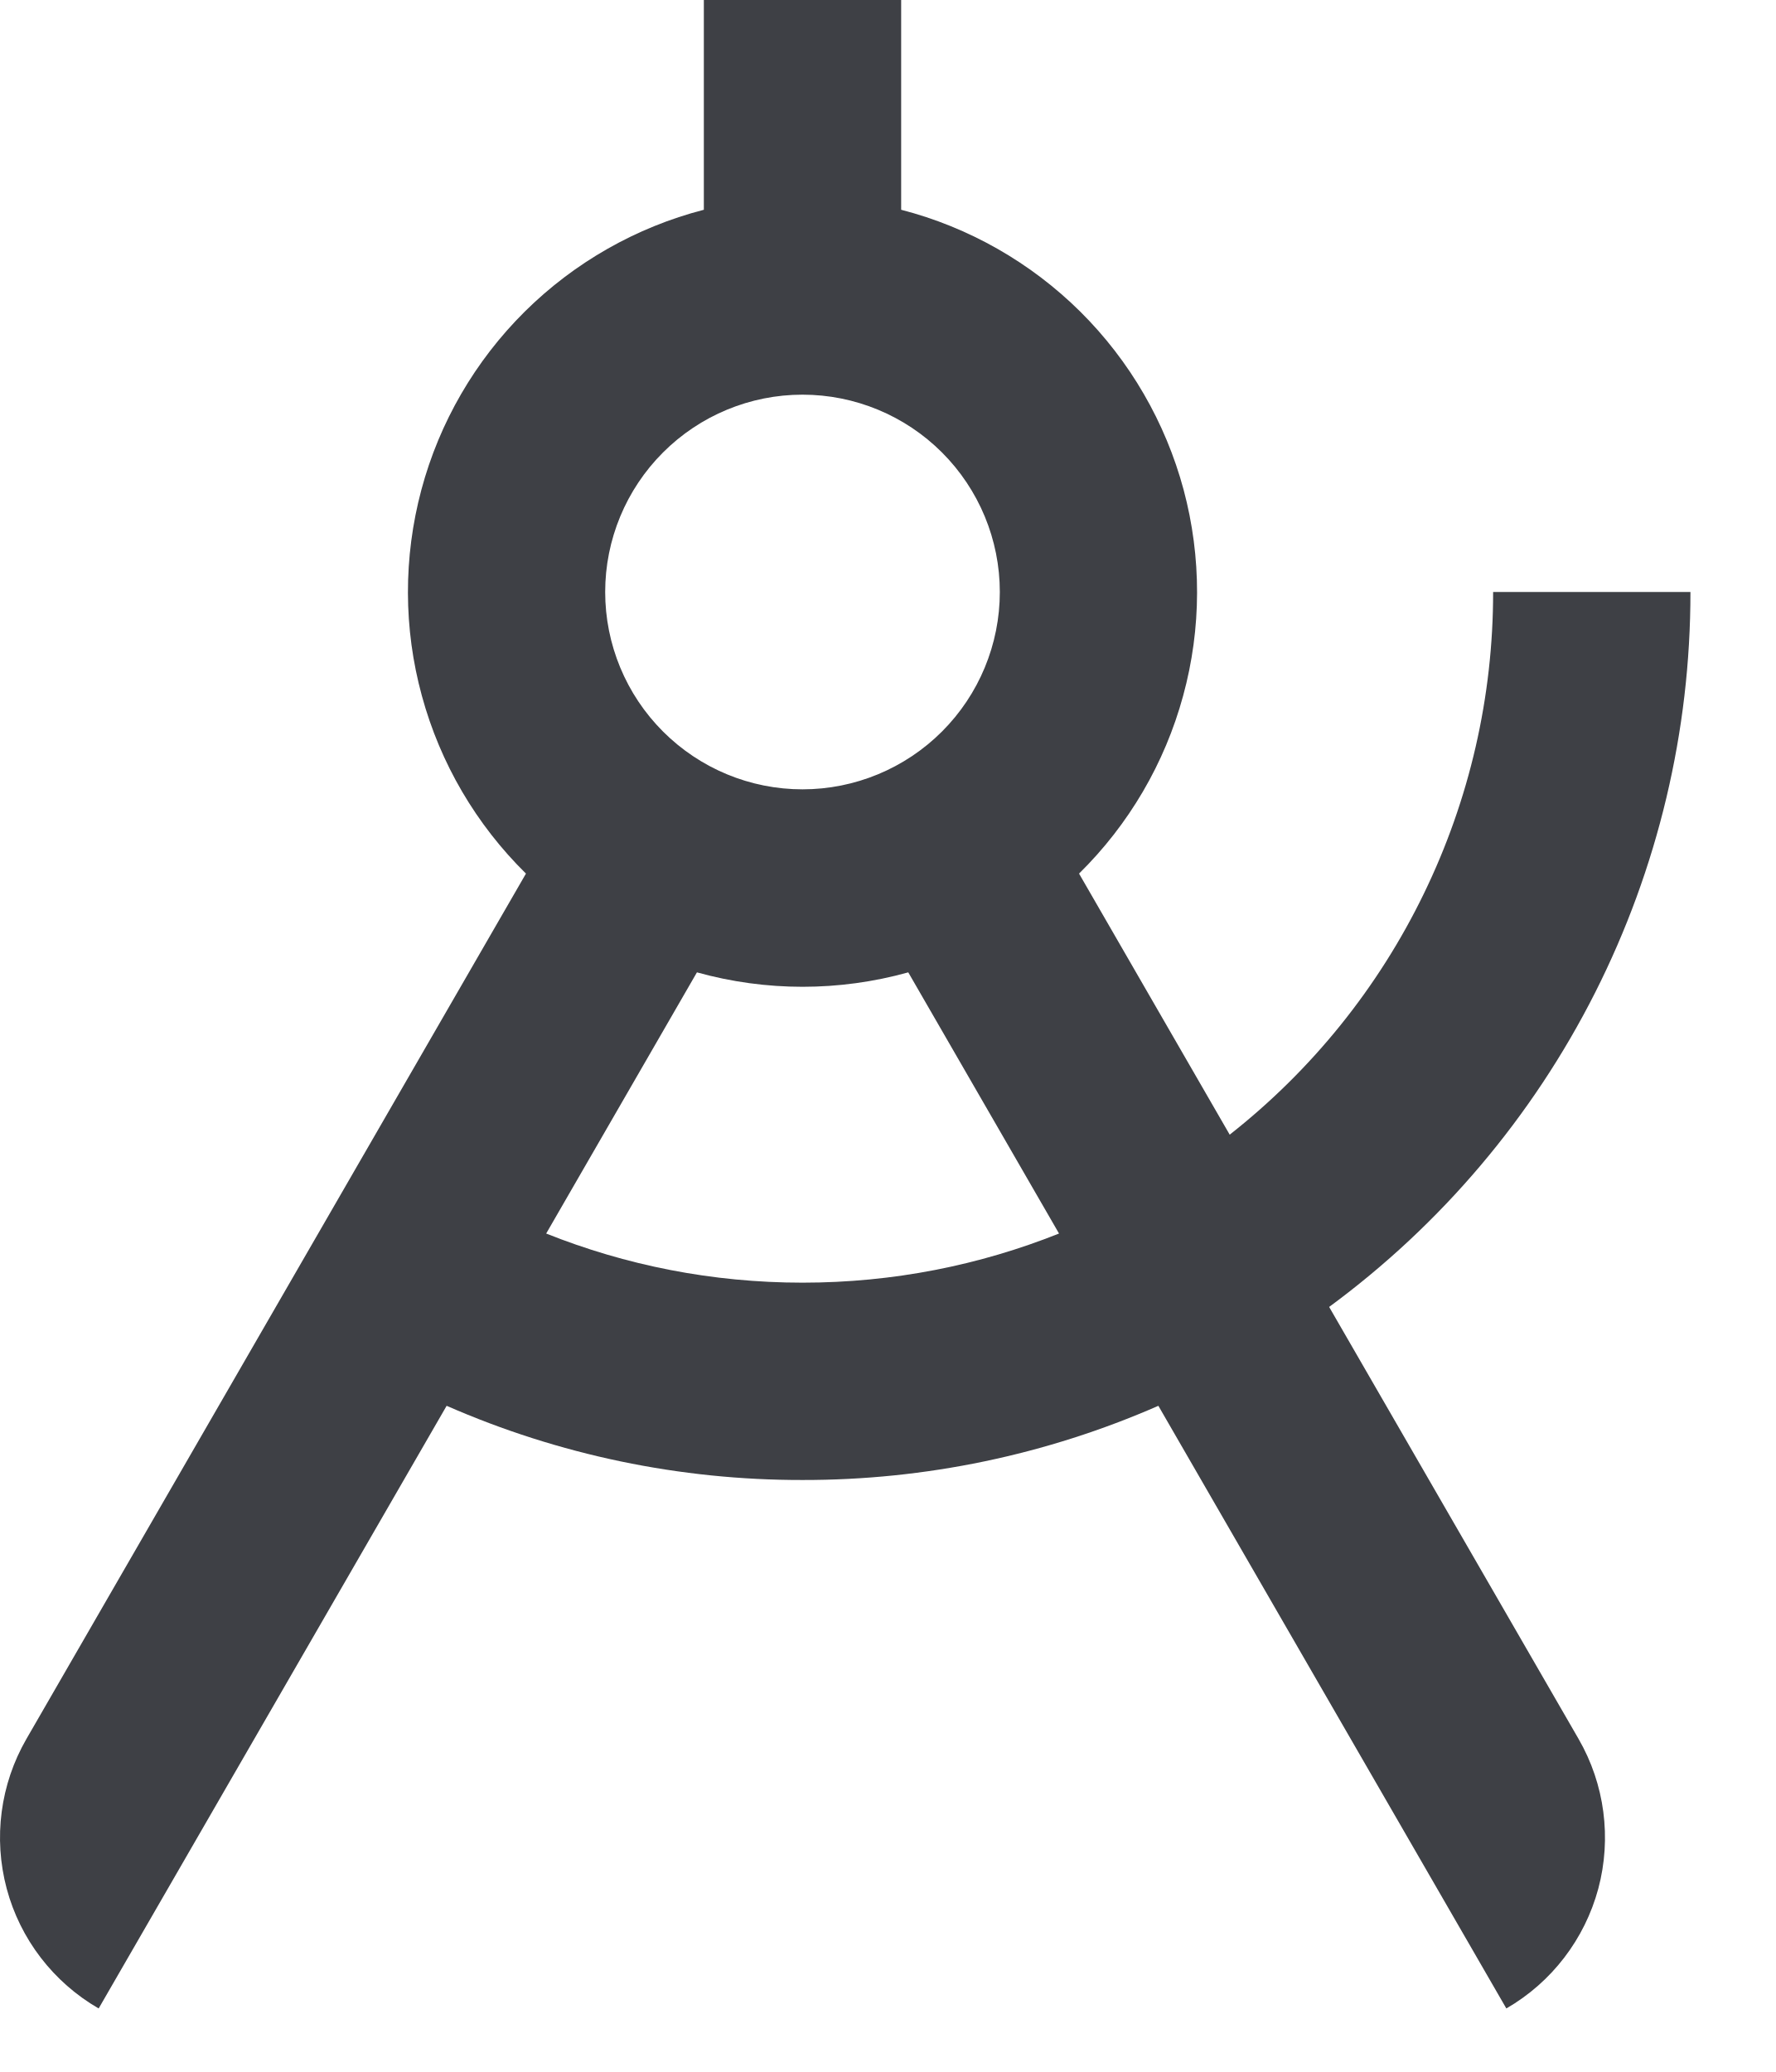
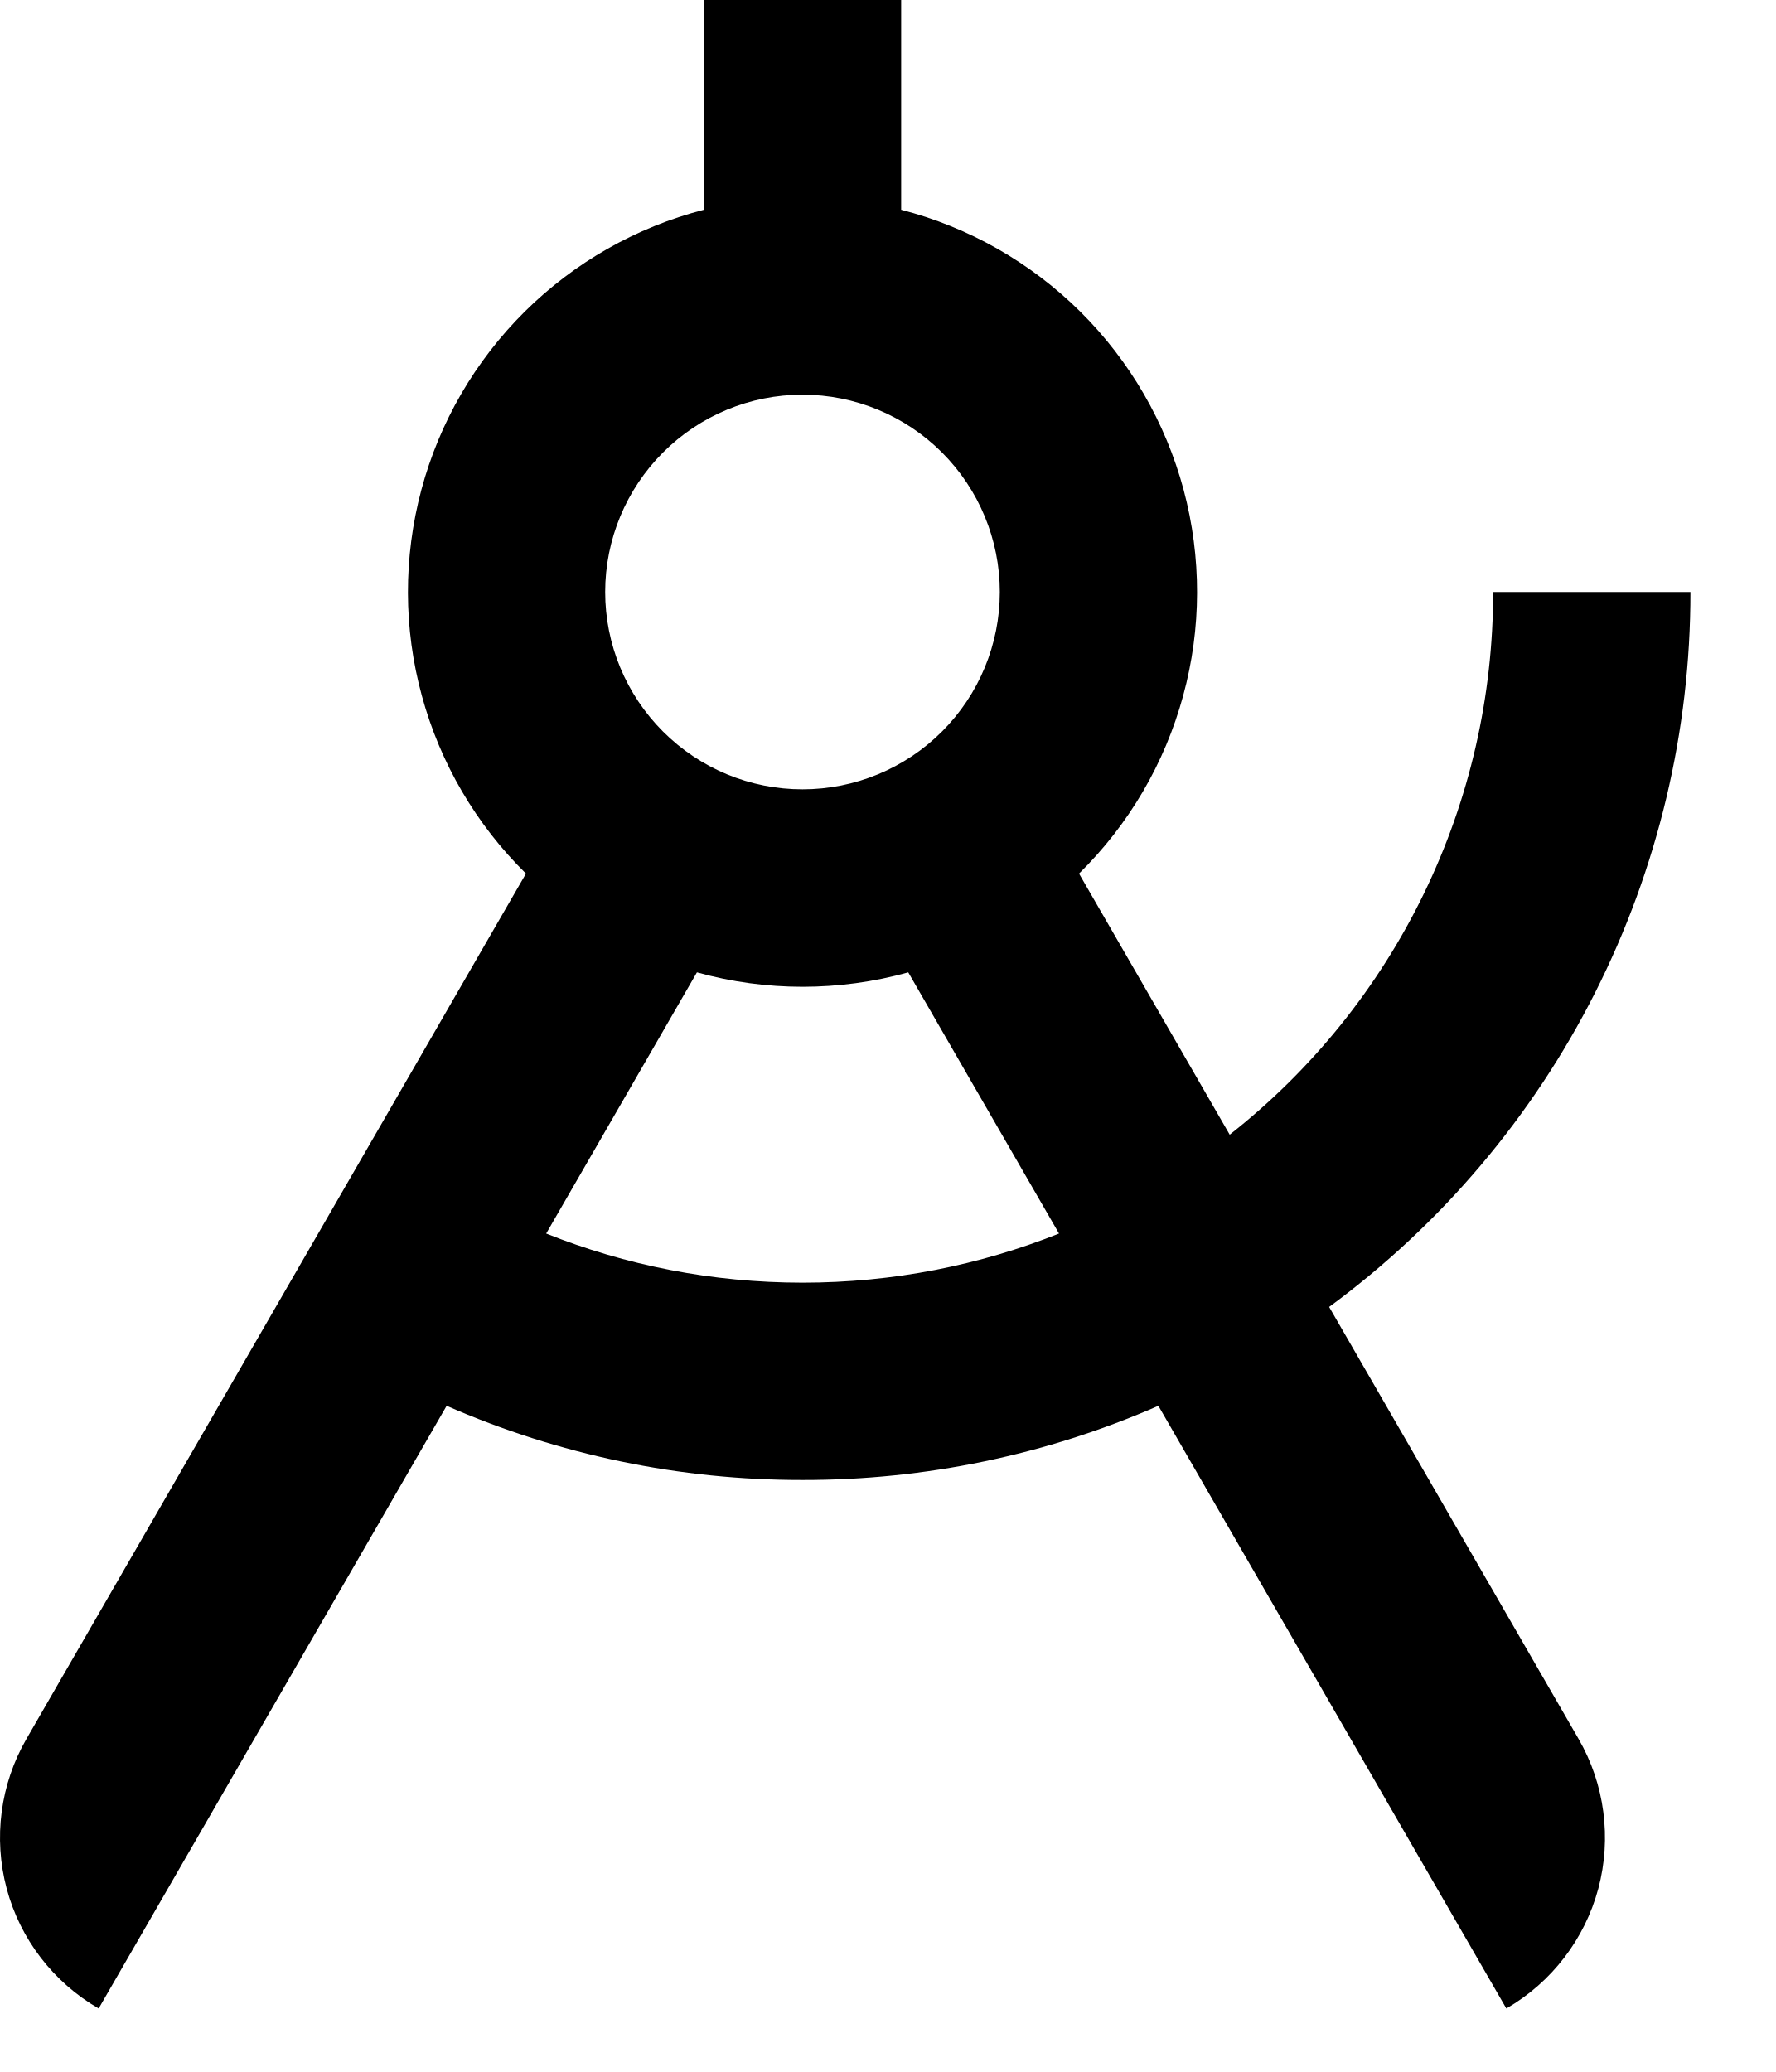
<svg xmlns="http://www.w3.org/2000/svg" width="18" height="21" viewBox="0 0 18 21" fill="none">
-   <path d="M12.464 11.5C13.297 10.845 13.97 10.01 14.432 9.057C14.895 8.105 15.135 7.059 15.134 6H17.134C17.135 7.41 16.804 8.801 16.168 10.06C15.532 11.319 14.608 12.41 13.472 13.246L16 17.624C16.265 18.083 16.337 18.629 16.2 19.142C16.062 19.654 15.727 20.091 15.268 20.356L11.741 14.248C10.604 14.746 9.375 15.002 8.134 15C6.892 15.002 5.664 14.746 4.527 14.248L1 20.356C0.541 20.091 0.205 19.654 0.068 19.142C-0.069 18.629 0.003 18.083 0.268 17.624L5.331 8.854C4.826 8.357 4.462 7.736 4.276 7.052C4.089 6.369 4.088 5.649 4.271 4.964C4.454 4.28 4.816 3.657 5.319 3.158C5.822 2.66 6.448 2.303 7.134 2.126V0H9.134V2.126C9.82 2.303 10.446 2.66 10.949 3.158C11.452 3.657 11.813 4.28 11.997 4.964C12.18 5.649 12.179 6.369 11.992 7.052C11.806 7.736 11.442 8.357 10.937 8.854L12.464 11.5ZM10.734 12.502L9.206 9.855C8.505 10.05 7.765 10.05 7.064 9.855L5.536 12.502C6.34 12.823 7.216 13 8.135 13C9.053 13 9.93 12.823 10.734 12.502ZM8.134 8C8.664 8 9.173 7.789 9.548 7.414C9.923 7.039 10.134 6.53 10.134 6C10.134 5.47 9.923 4.961 9.548 4.586C9.173 4.211 8.664 4 8.134 4C7.603 4 7.095 4.211 6.72 4.586C6.345 4.961 6.134 5.47 6.134 6C6.134 6.53 6.345 7.039 6.72 7.414C7.095 7.789 7.603 8 8.134 8Z" fill="#3E4045" />
+   <path d="M12.464 11.5C13.297 10.845 13.97 10.01 14.432 9.057C14.895 8.105 15.135 7.059 15.134 6H17.134C17.135 7.41 16.804 8.801 16.168 10.06C15.532 11.319 14.608 12.41 13.472 13.246L16 17.624C16.265 18.083 16.337 18.629 16.2 19.142C16.062 19.654 15.727 20.091 15.268 20.356L11.741 14.248C10.604 14.746 9.375 15.002 8.134 15C6.892 15.002 5.664 14.746 4.527 14.248L1 20.356C0.541 20.091 0.205 19.654 0.068 19.142C-0.069 18.629 0.003 18.083 0.268 17.624L5.331 8.854C4.826 8.357 4.462 7.736 4.276 7.052C4.089 6.369 4.088 5.649 4.271 4.964C4.454 4.28 4.816 3.657 5.319 3.158C5.822 2.66 6.448 2.303 7.134 2.126V0H9.134V2.126C9.82 2.303 10.446 2.66 10.949 3.158C11.452 3.657 11.813 4.28 11.997 4.964C12.18 5.649 12.179 6.369 11.992 7.052C11.806 7.736 11.442 8.357 10.937 8.854L12.464 11.5ZM10.734 12.502L9.206 9.855C8.505 10.05 7.765 10.05 7.064 9.855L5.536 12.502C6.34 12.823 7.216 13 8.135 13C9.053 13 9.93 12.823 10.734 12.502ZM8.134 8C8.664 8 9.173 7.789 9.548 7.414C9.923 7.039 10.134 6.53 10.134 6C10.134 5.47 9.923 4.961 9.548 4.586C9.173 4.211 8.664 4 8.134 4C7.603 4 7.095 4.211 6.72 4.586C6.345 4.961 6.134 5.47 6.134 6C6.134 6.53 6.345 7.039 6.72 7.414C7.095 7.789 7.603 8 8.134 8Z" fill="#000000" />
</svg>
